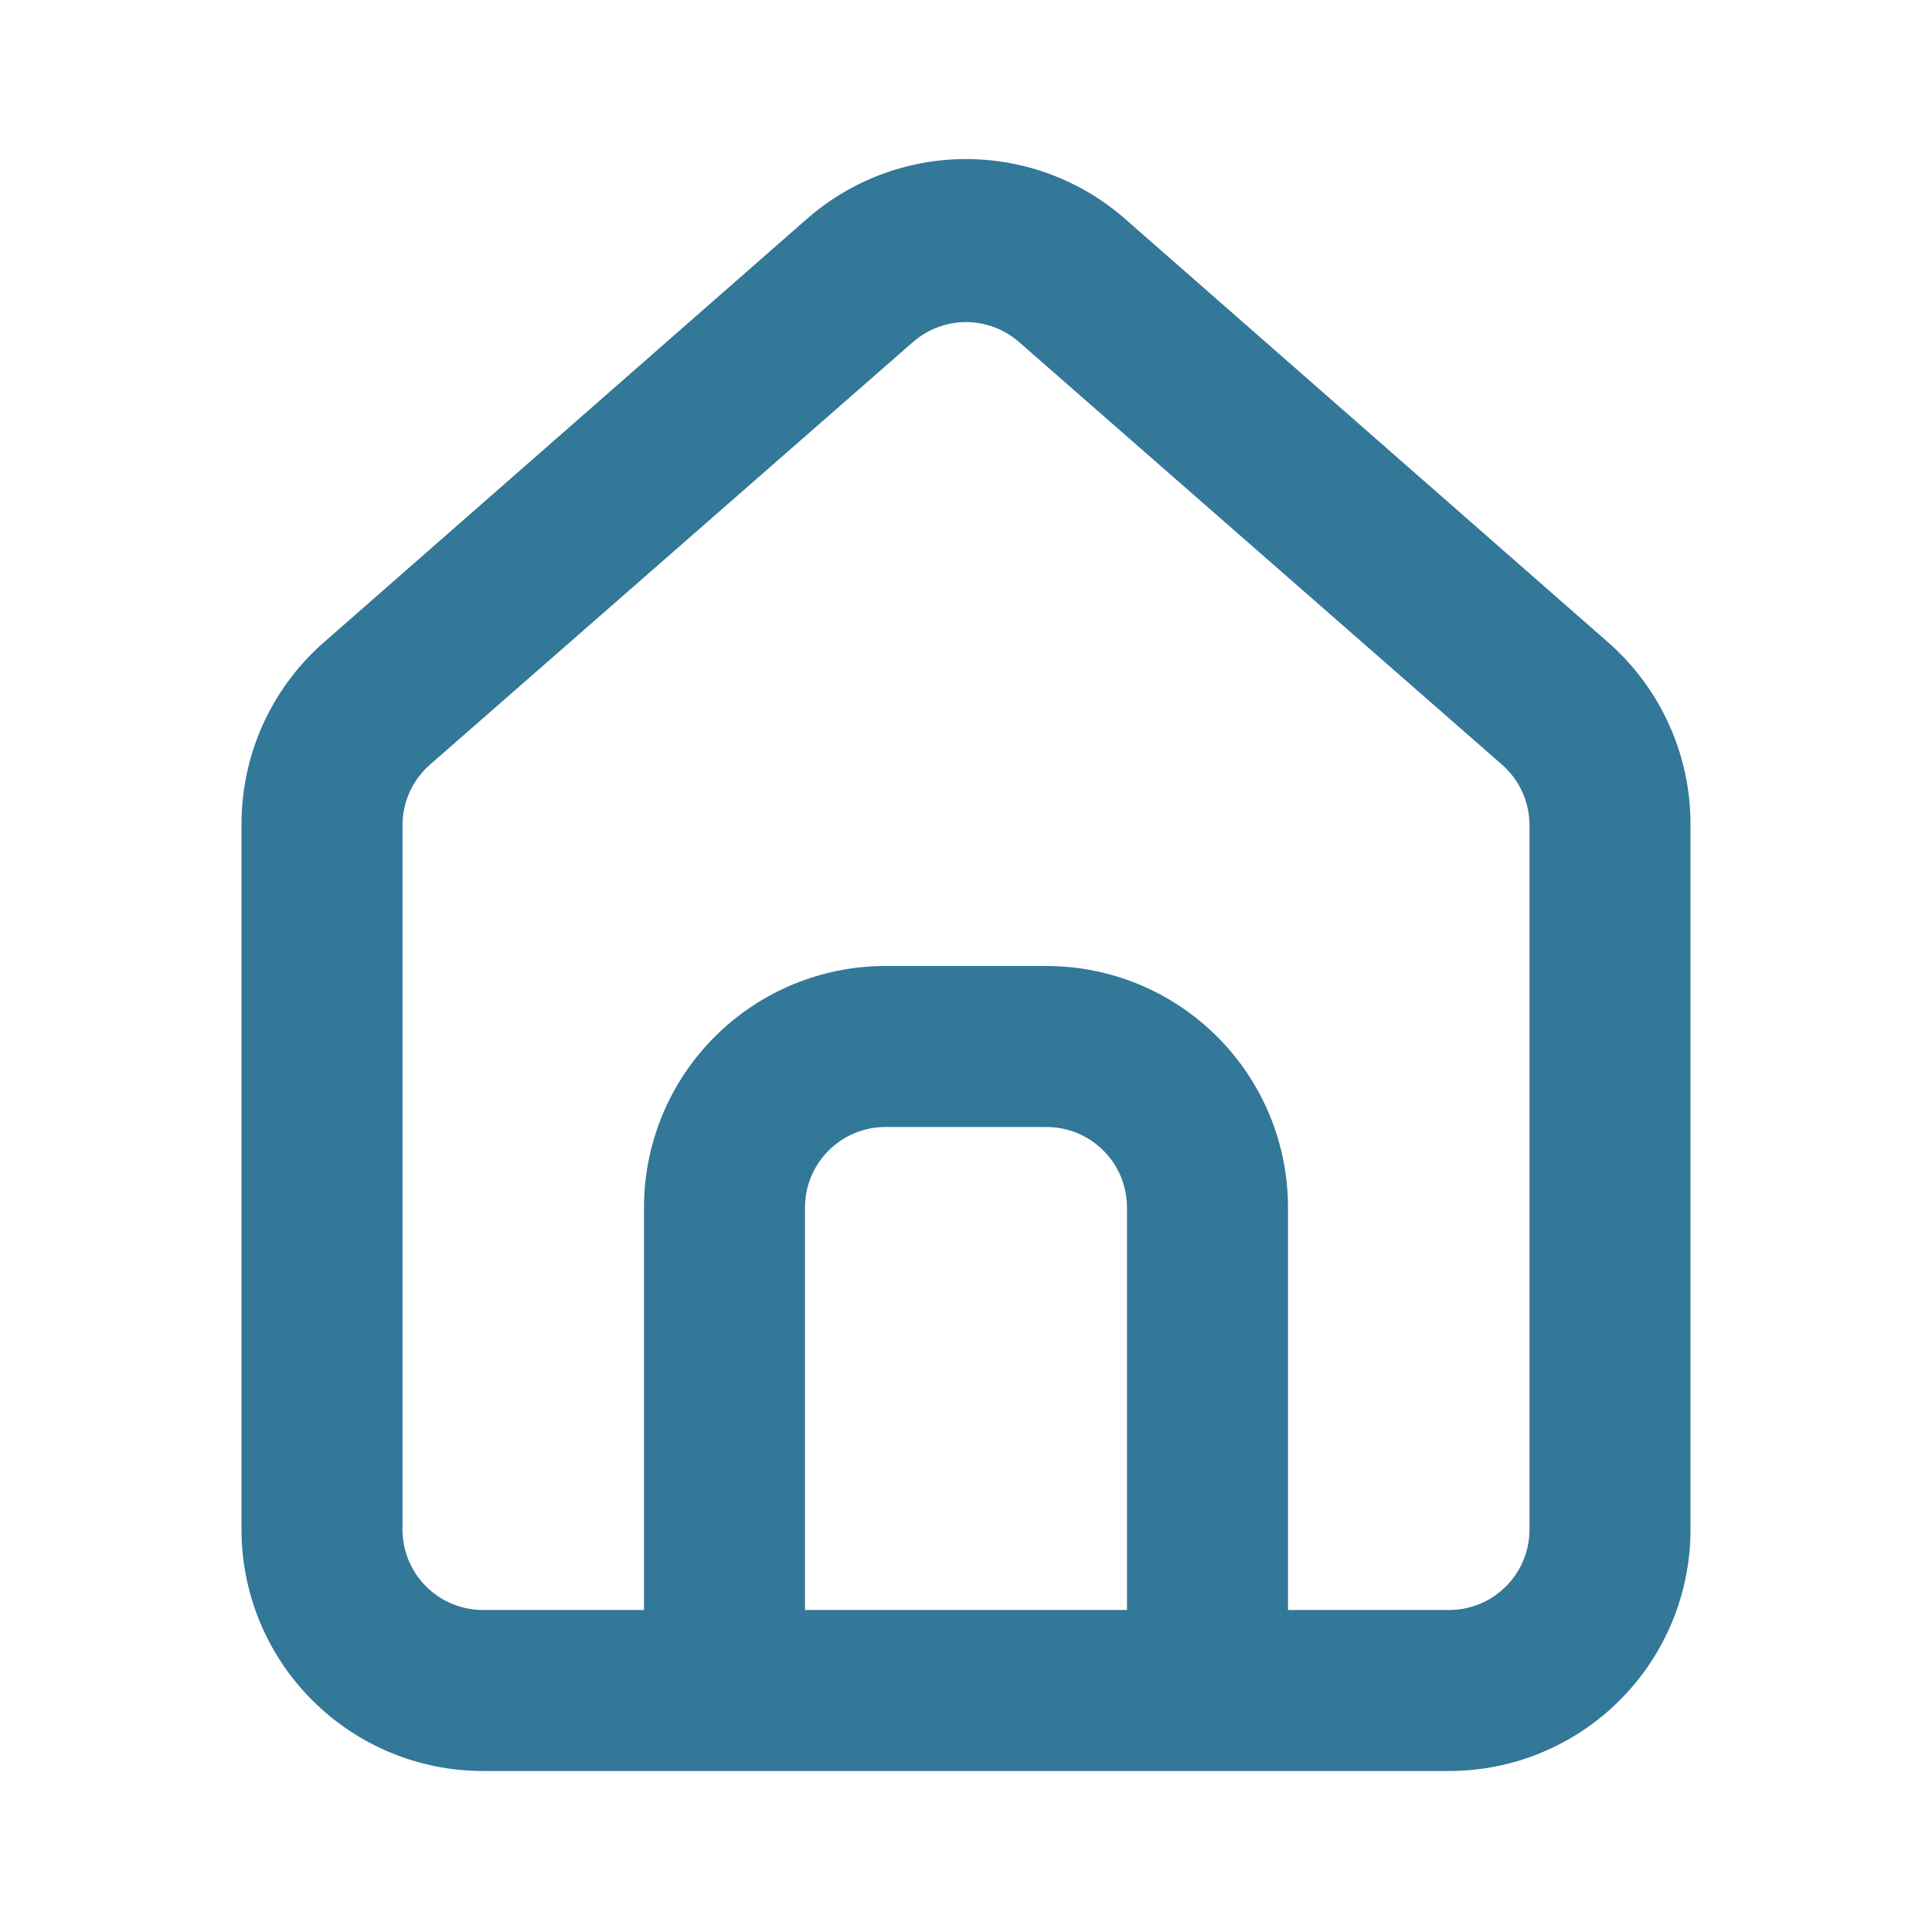
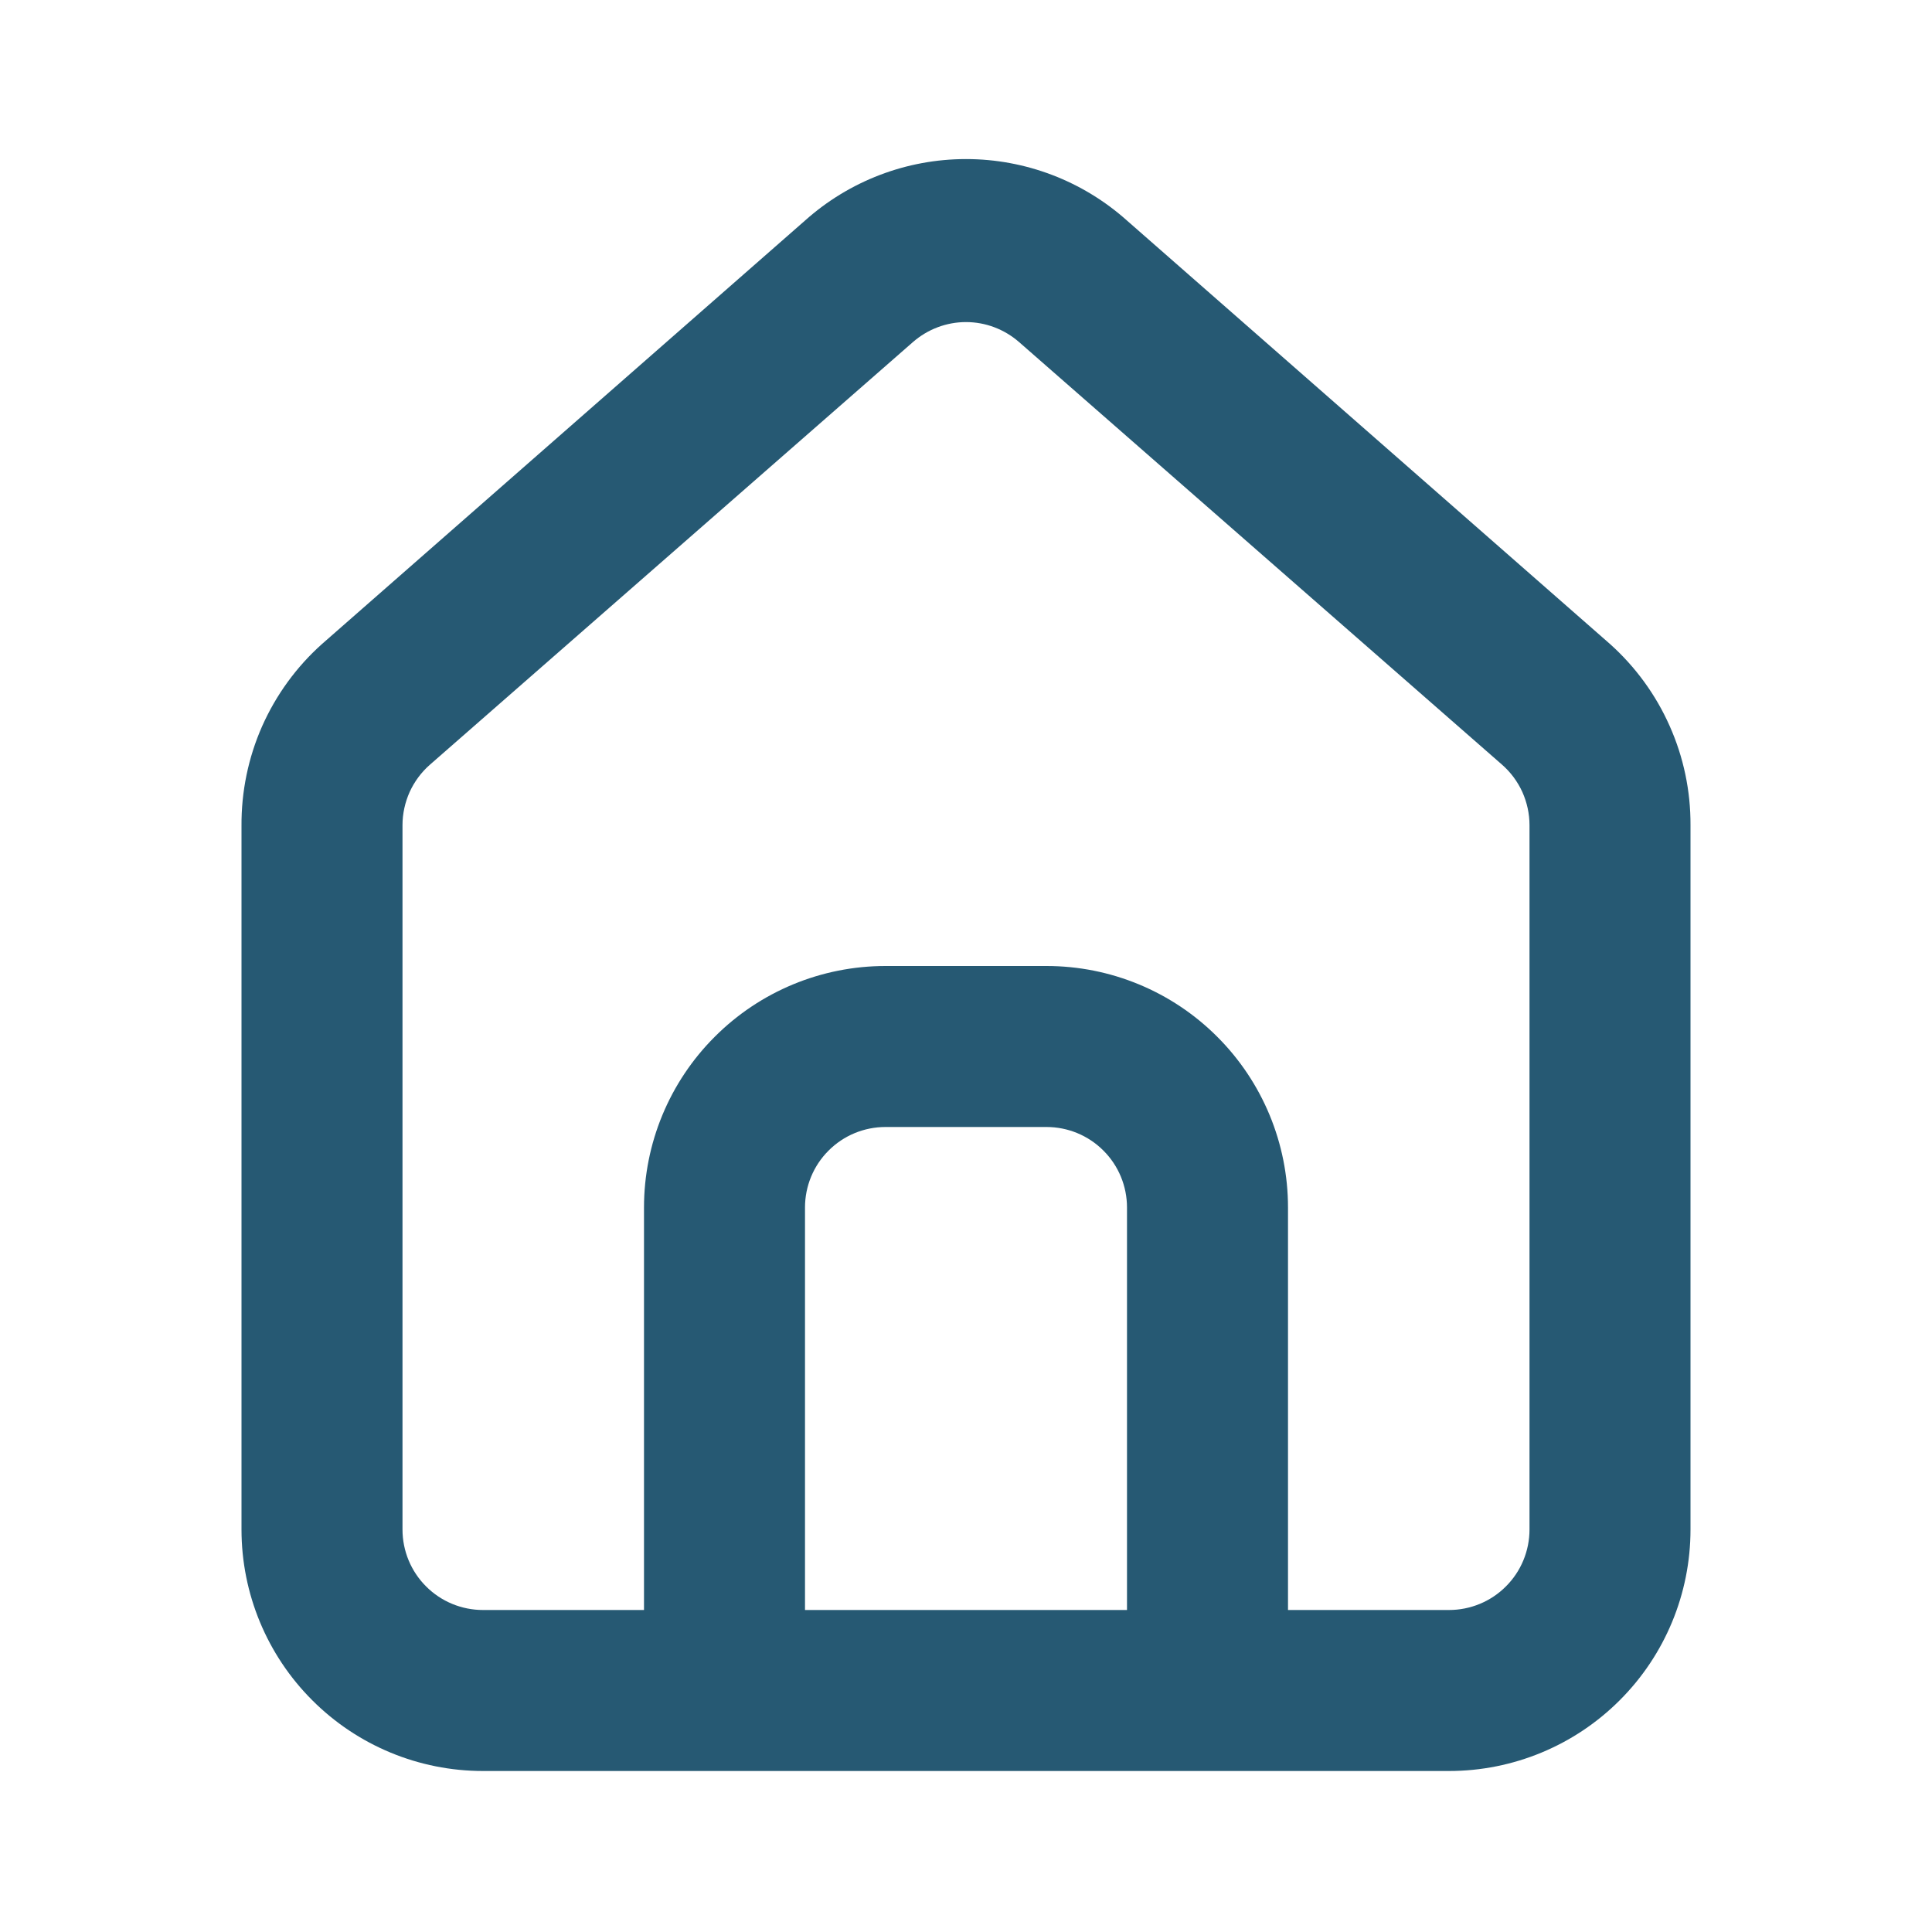
<svg xmlns="http://www.w3.org/2000/svg" width="24" height="24" viewBox="0 0 24 24" fill="none">
-   <path d="M20 8L14 2.74C13.45 2.248 12.738 1.976 12 1.976C11.262 1.976 10.55 2.248 10 2.74L4 8C3.682 8.284 3.429 8.633 3.256 9.022C3.084 9.412 2.997 9.834 3 10.26V19C3 19.796 3.316 20.559 3.879 21.121C4.441 21.684 5.204 22 6 22H18C18.796 22 19.559 21.684 20.121 21.121C20.684 20.559 21 19.796 21 19V10.25C21.002 9.826 20.914 9.406 20.741 9.018C20.569 8.63 20.316 8.283 20 8ZM14 20H10V15C10 14.735 10.105 14.48 10.293 14.293C10.48 14.105 10.735 14 11 14H13C13.265 14 13.52 14.105 13.707 14.293C13.895 14.48 14 14.735 14 15V20ZM19 19C19 19.265 18.895 19.52 18.707 19.707C18.52 19.895 18.265 20 18 20H16V15C16 14.204 15.684 13.441 15.121 12.879C14.559 12.316 13.796 12 13 12H11C10.204 12 9.441 12.316 8.879 12.879C8.316 13.441 8 14.204 8 15V20H6C5.735 20 5.48 19.895 5.293 19.707C5.105 19.52 5 19.265 5 19V10.25C5 10.108 5.031 9.968 5.089 9.838C5.148 9.709 5.233 9.594 5.34 9.5L11.34 4.25C11.523 4.09 11.757 4.001 12 4.001C12.243 4.001 12.477 4.09 12.66 4.25L18.66 9.5C18.767 9.594 18.852 9.709 18.911 9.838C18.969 9.968 19 10.108 19 10.25V19Z" fill="#337799" />
+   <path d="M20 8L14 2.74C13.45 2.248 12.738 1.976 12 1.976C11.262 1.976 10.55 2.248 10 2.74L4 8C3.682 8.284 3.429 8.633 3.256 9.022C3.084 9.412 2.997 9.834 3 10.26V19C3 19.796 3.316 20.559 3.879 21.121C4.441 21.684 5.204 22 6 22H18C18.796 22 19.559 21.684 20.121 21.121C20.684 20.559 21 19.796 21 19V10.25C21.002 9.826 20.914 9.406 20.741 9.018C20.569 8.63 20.316 8.283 20 8ZM14 20H10V15C10 14.735 10.105 14.48 10.293 14.293C10.48 14.105 10.735 14 11 14H13C13.265 14 13.52 14.105 13.707 14.293C13.895 14.48 14 14.735 14 15V20ZM19 19C19 19.265 18.895 19.52 18.707 19.707C18.52 19.895 18.265 20 18 20H16V15C16 14.204 15.684 13.441 15.121 12.879C14.559 12.316 13.796 12 13 12H11C10.204 12 9.441 12.316 8.879 12.879C8.316 13.441 8 14.204 8 15V20H6C5.735 20 5.48 19.895 5.293 19.707C5.105 19.52 5 19.265 5 19V10.25C5 10.108 5.031 9.968 5.089 9.838C5.148 9.709 5.233 9.594 5.34 9.5L11.34 4.25C11.523 4.09 11.757 4.001 12 4.001C12.243 4.001 12.477 4.09 12.66 4.25L18.66 9.5C18.767 9.594 18.852 9.709 18.911 9.838C18.969 9.968 19 10.108 19 10.25V19Z" fill="#265973" />
</svg>
